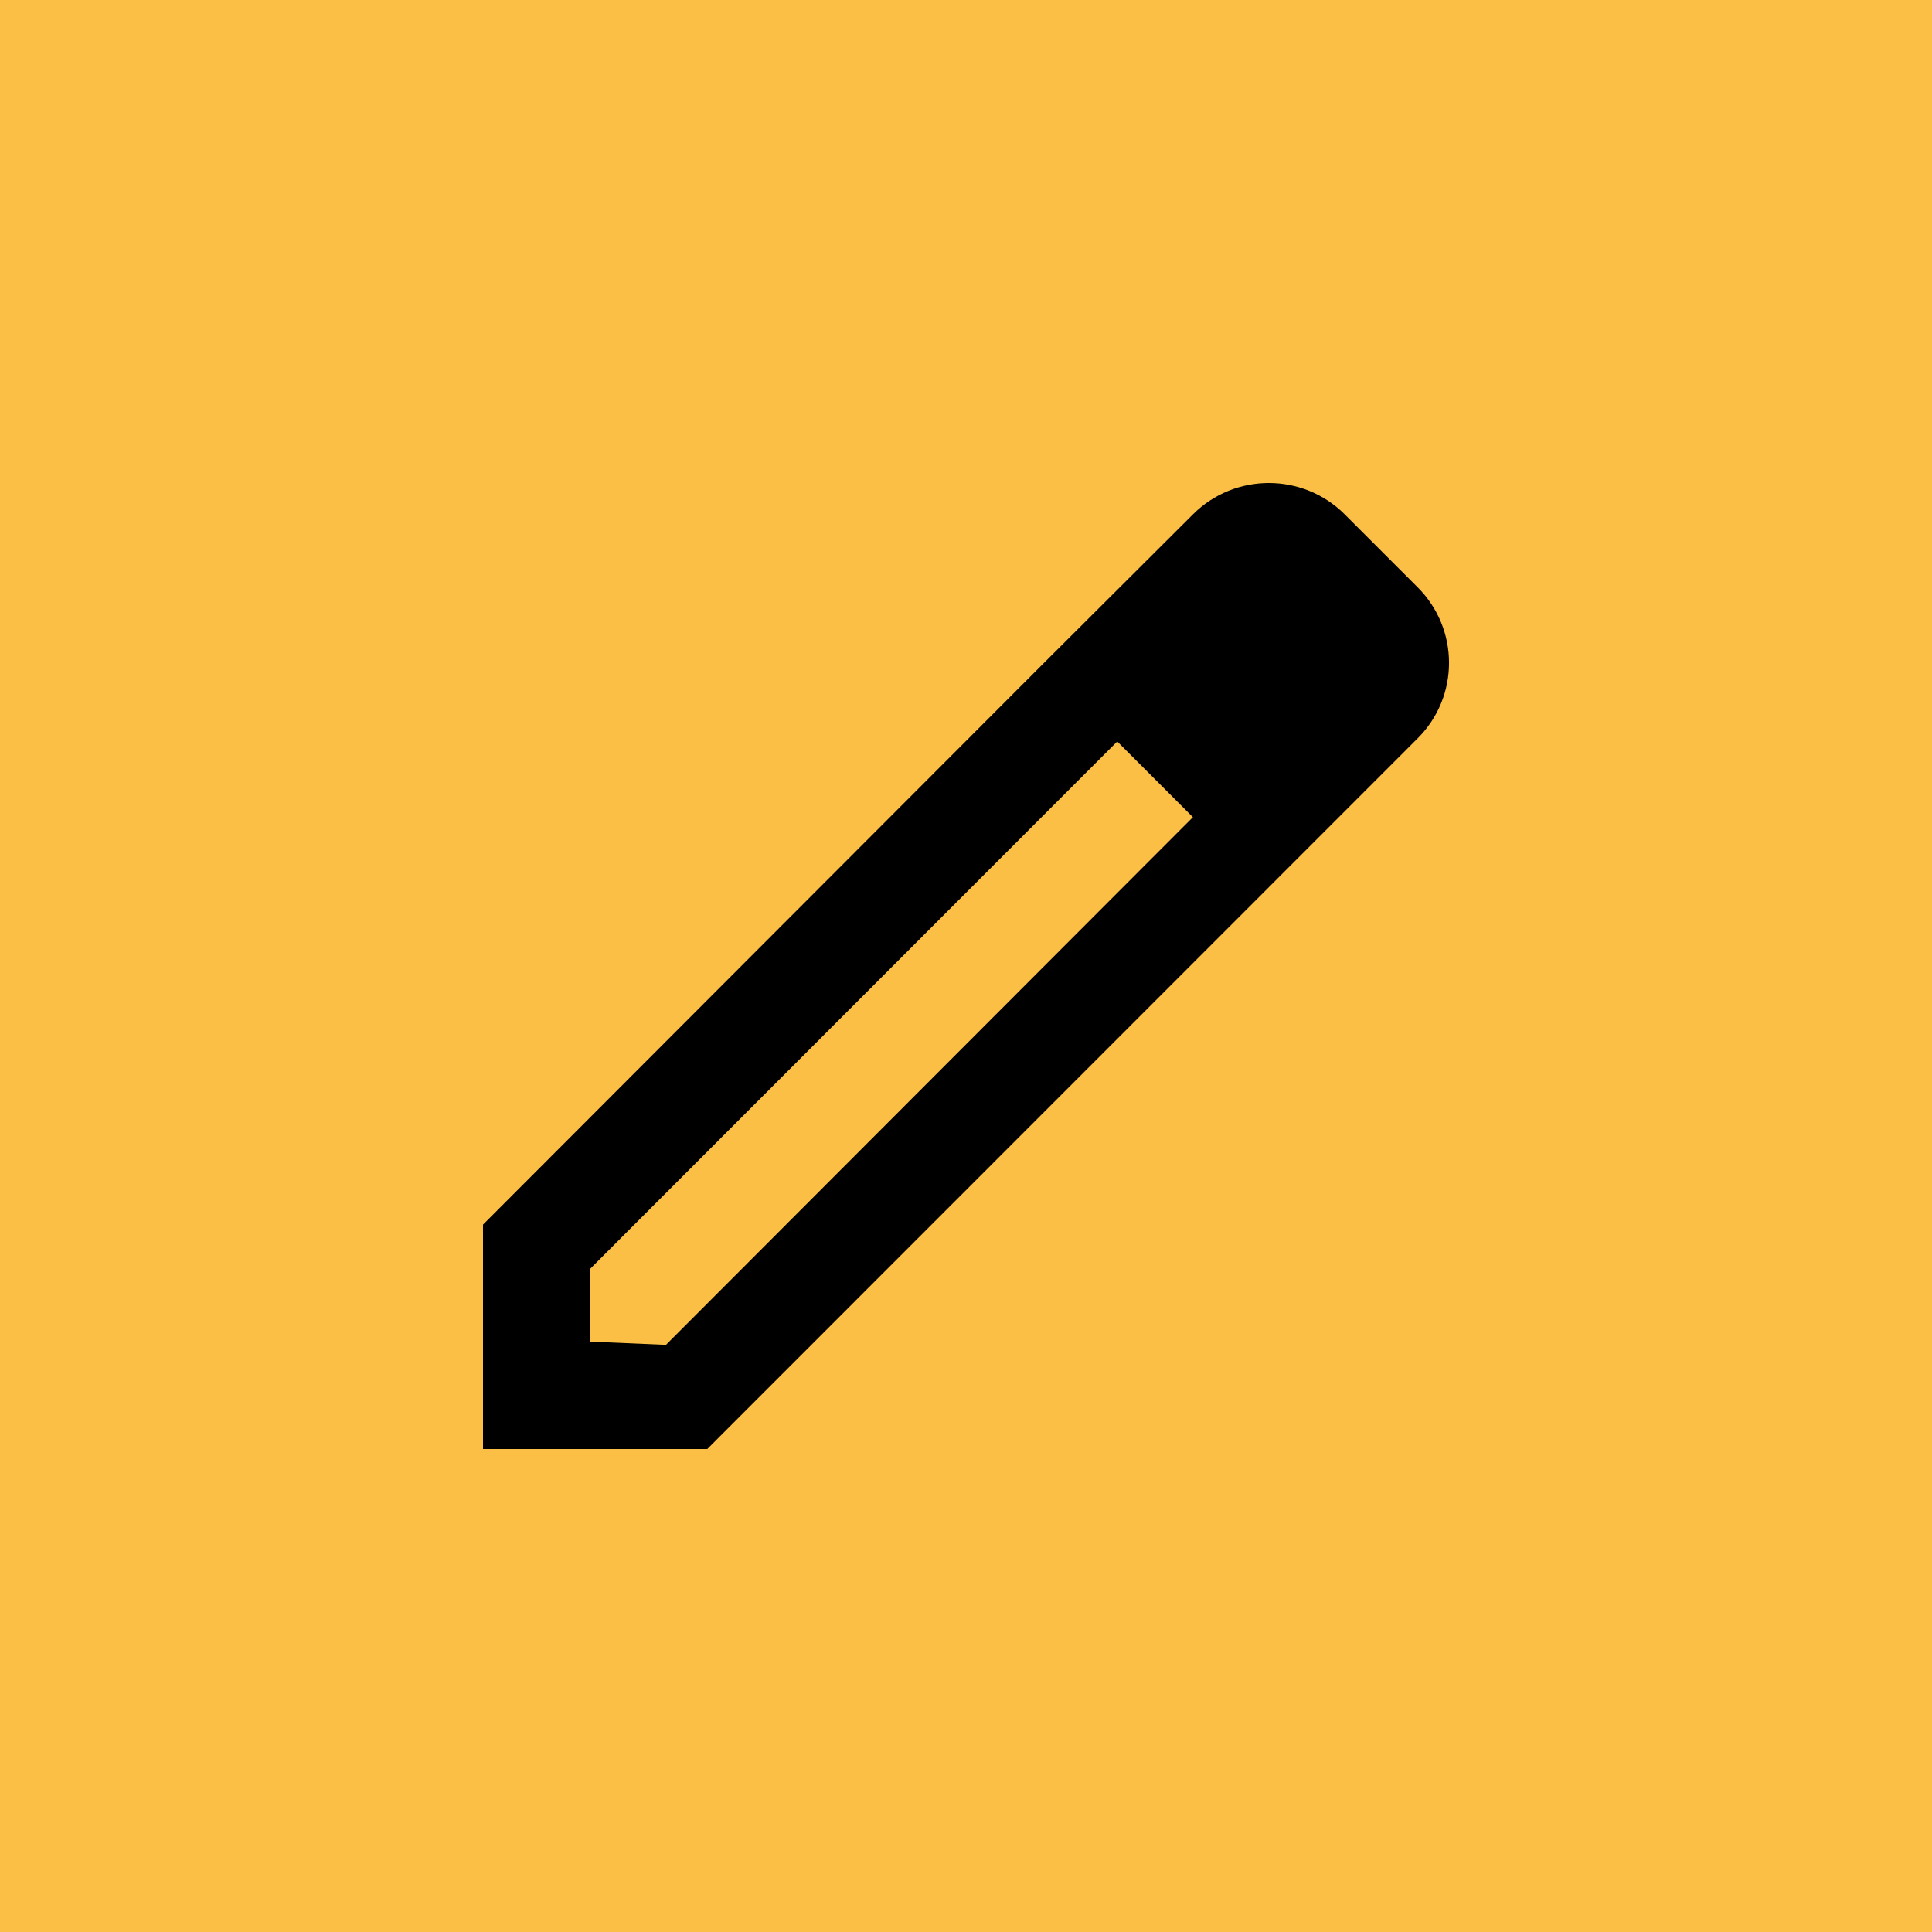
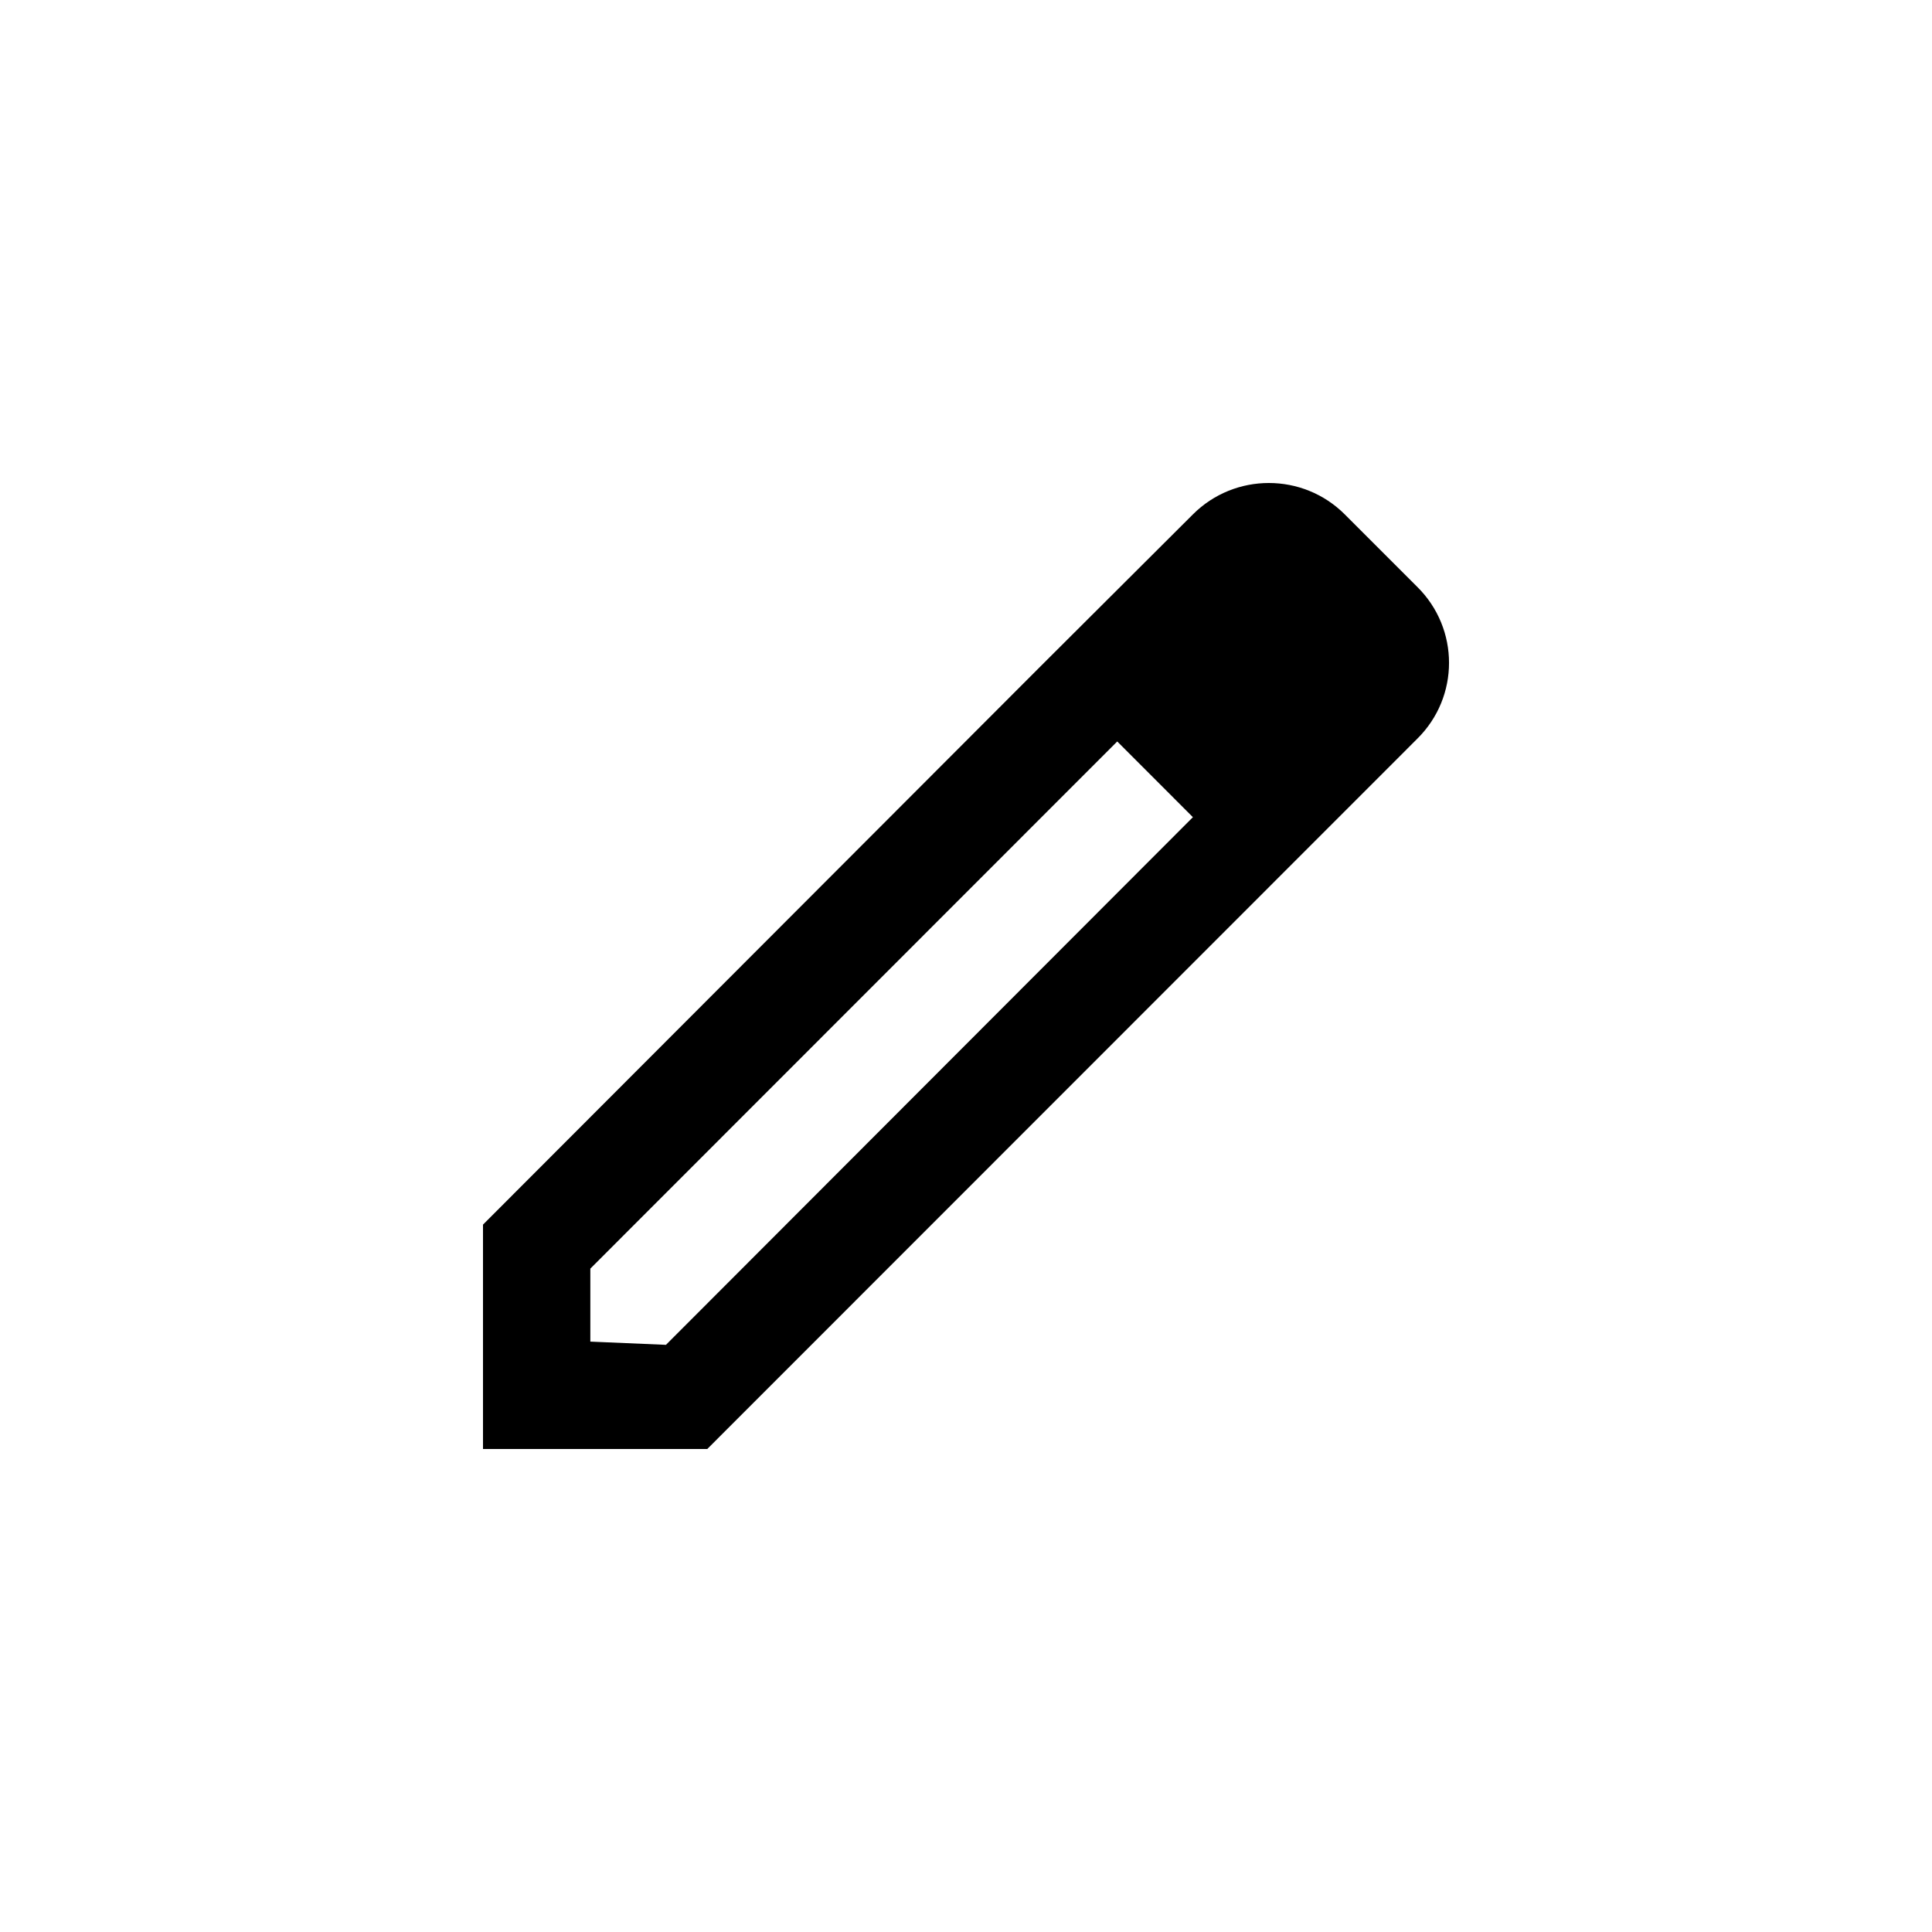
<svg xmlns="http://www.w3.org/2000/svg" width="36" height="36" viewBox="0 0 36 36" fill="none">
  <g id="Change">
-     <rect id="Rectangle 49" width="36" height="36" fill="#FBBF46" />
+     <rect id="Rectangle 49" width="36" height="36" fill="none" />
    <path id="icon" fill-rule="evenodd" clip-rule="evenodd" d="M25.058 9.585L26.408 10.935C27.198 11.716 27.198 12.986 26.408 13.766L13.179 27H9V22.819L19.399 12.406L22.228 9.585C23.008 8.805 24.278 8.805 25.058 9.585ZM11 24.999L12.409 25.059L22.228 15.227L20.818 13.816L11 23.639V24.999Z" fill="black" />
  </g>
</svg>
